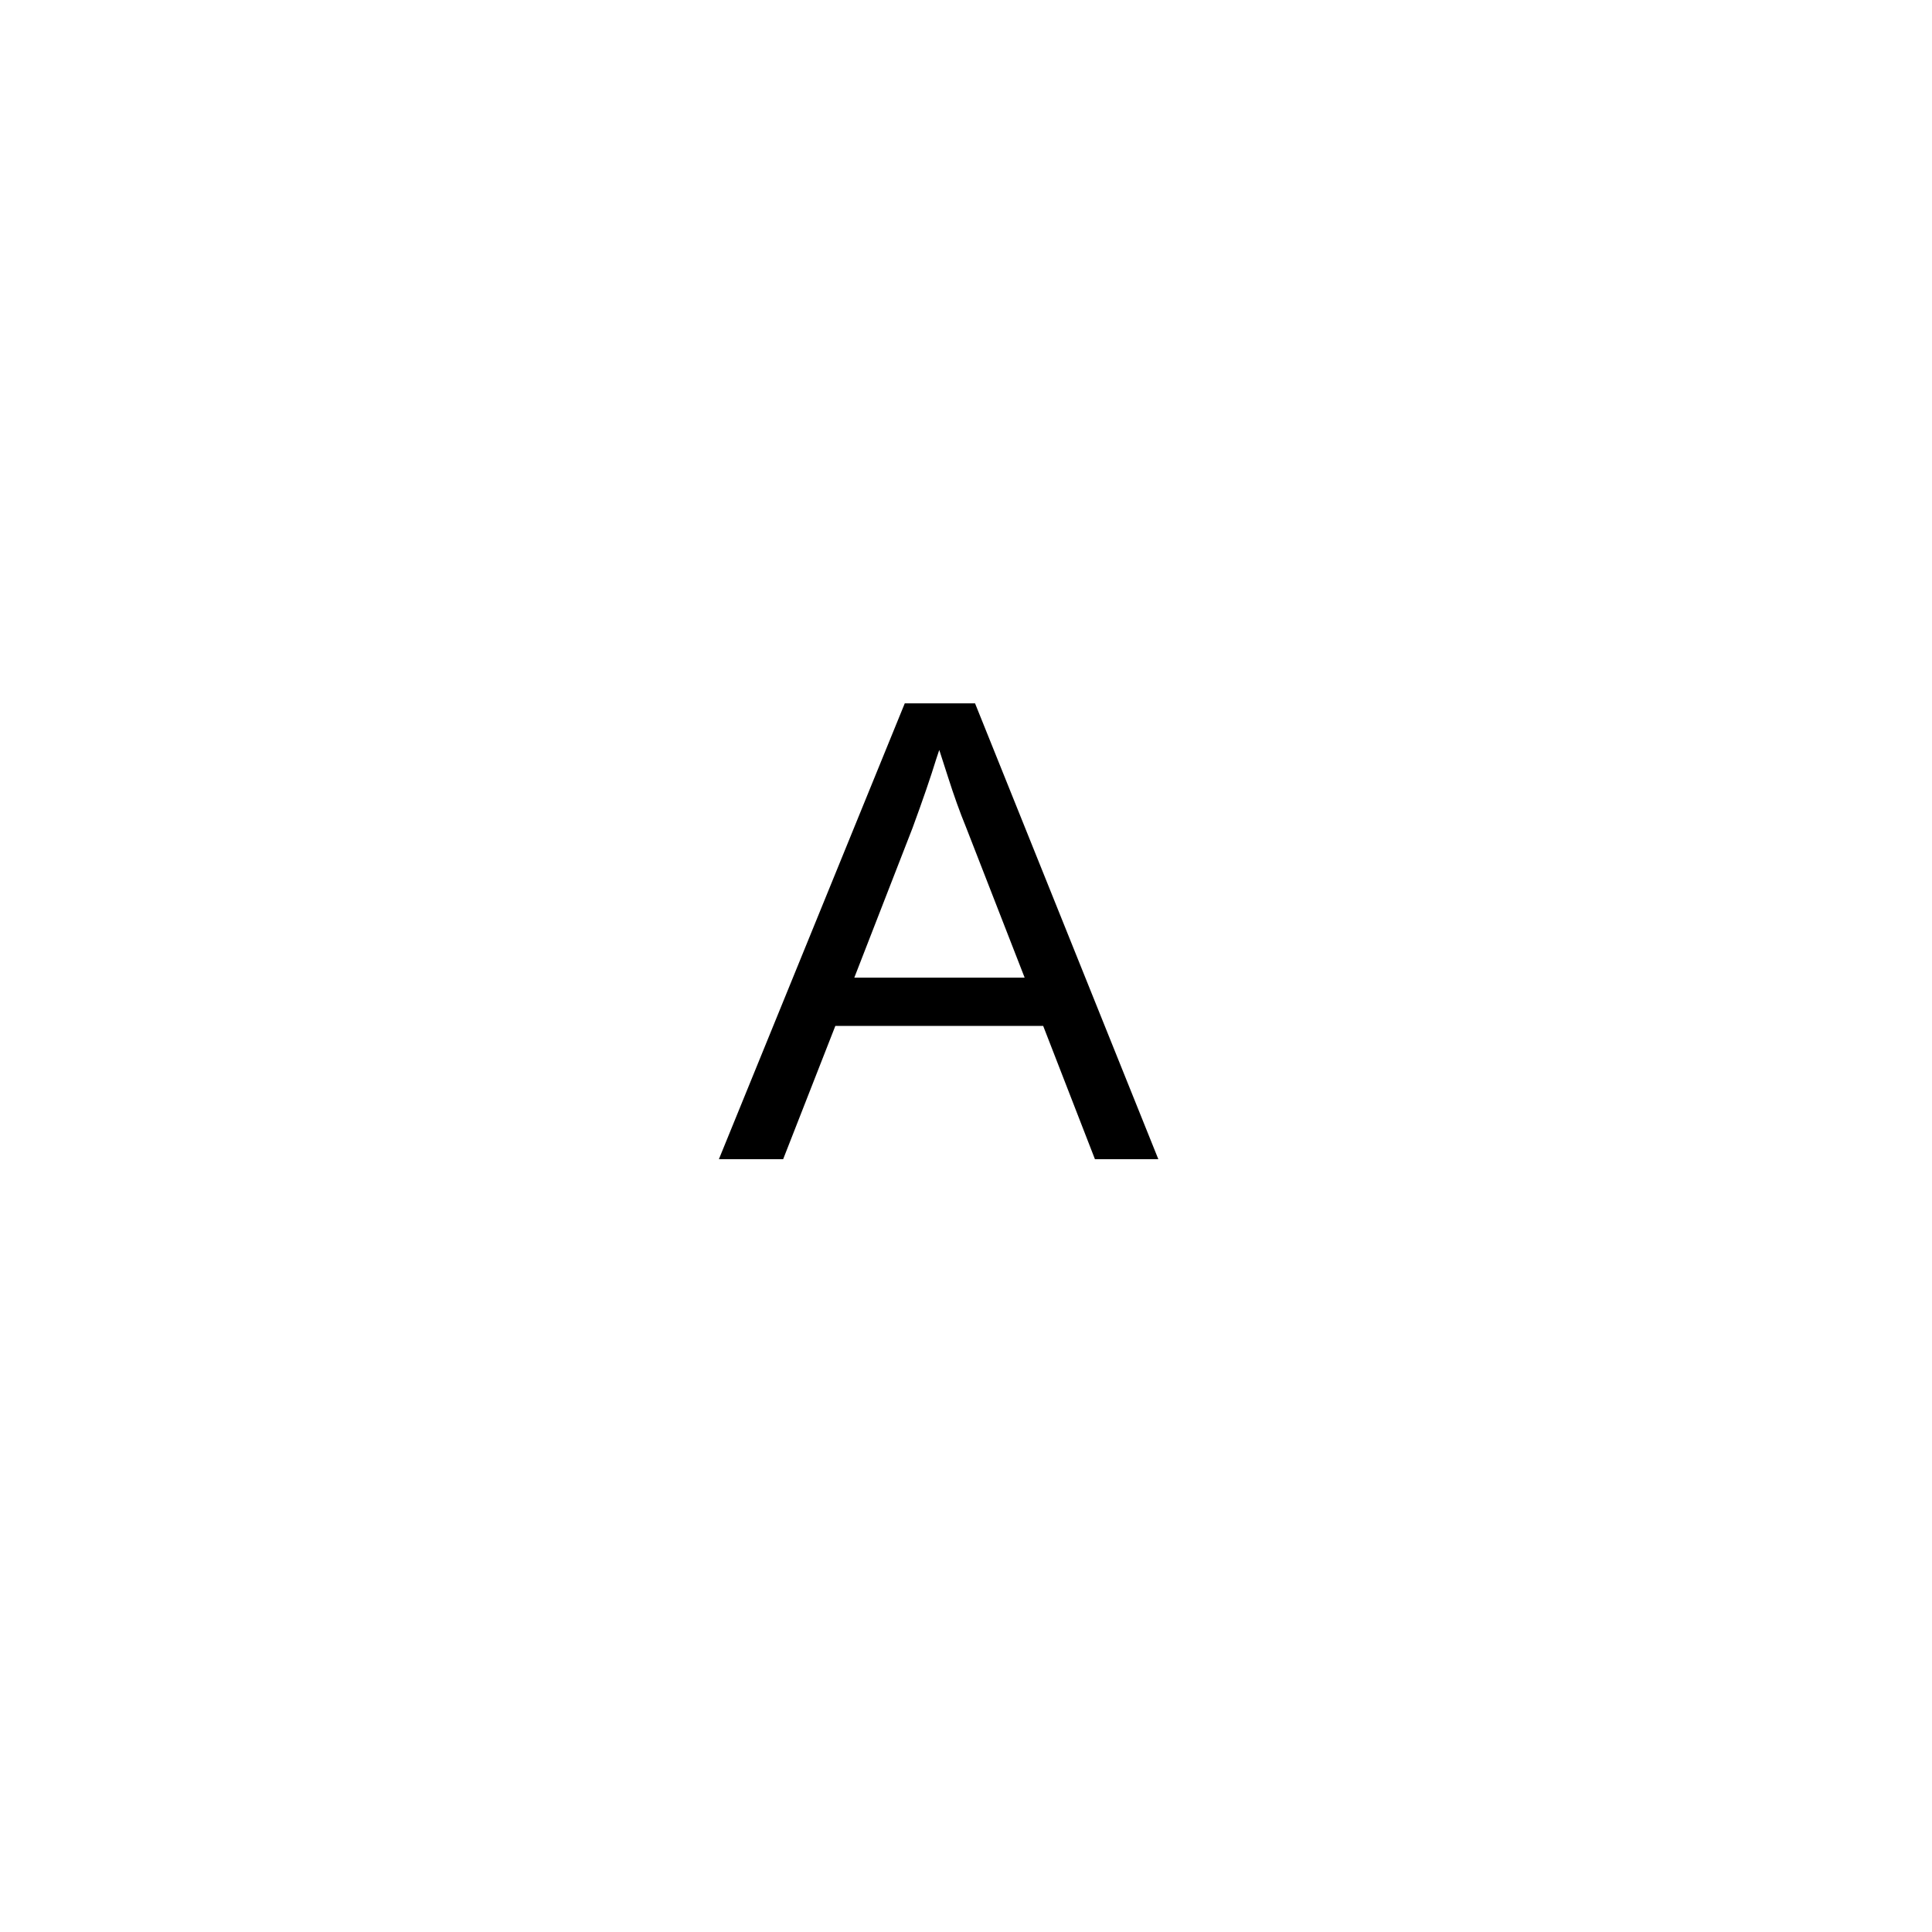
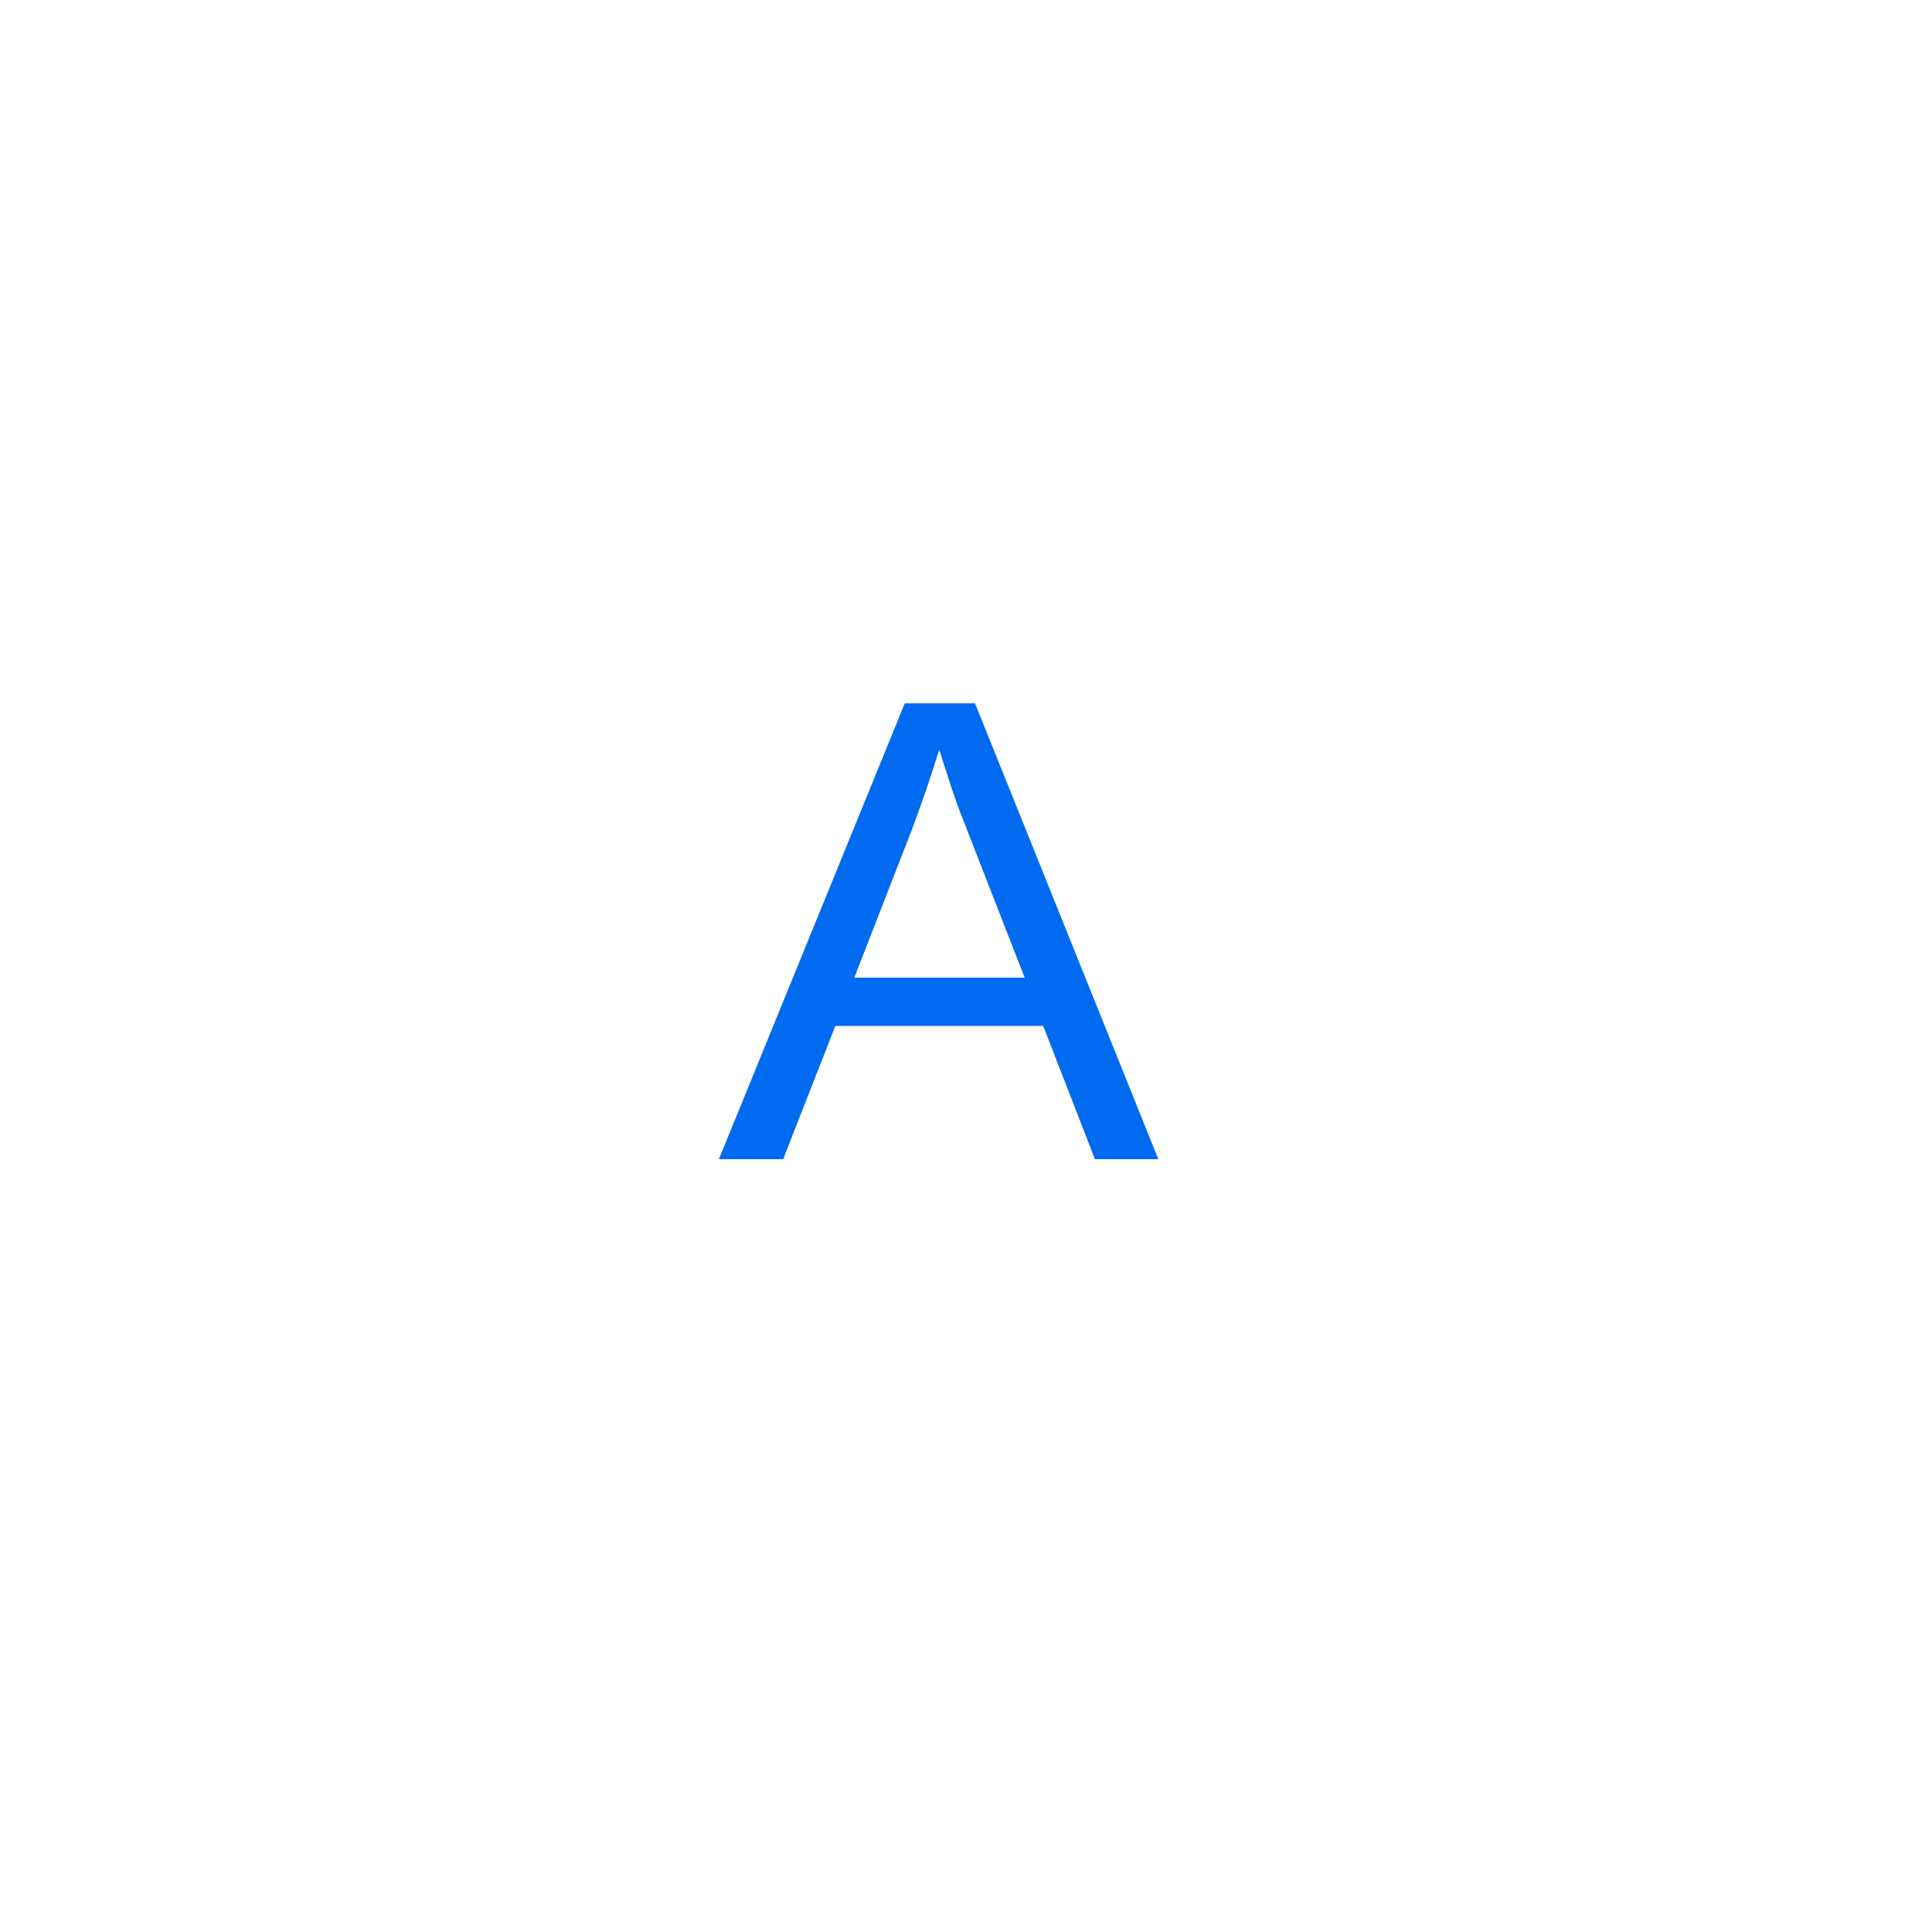
<svg xmlns="http://www.w3.org/2000/svg" width="70" height="70" viewBox="0 0 70 70">
  <g>
    <path fill="rgb(255,255,255)" fill-rule="evenodd" d="M11 0h48c6.071 0 11 4.929 11 11v48c0 6.071-4.929 11-11 11H11C4.929 70 0 65.071 0 59V11C0 4.929 4.929 0 11 0z" />
    <text font-size="0" style="white-space:pre">
-       <tspan x="26" y="42" fill="rgb(0,0,0)" font-family="Arial" font-size="24" font-weight="400" style="white-space:pre;text-transform:none" letter-spacing="-1.32">A</tspan>
+       <tspan x="26" y="42" fill="rgb(0,106,241)" font-family="Arial" font-size="24" font-weight="400" style="white-space:pre;text-transform:none" letter-spacing="-1.32">A</tspan>
    </text>
  </g>
</svg>
